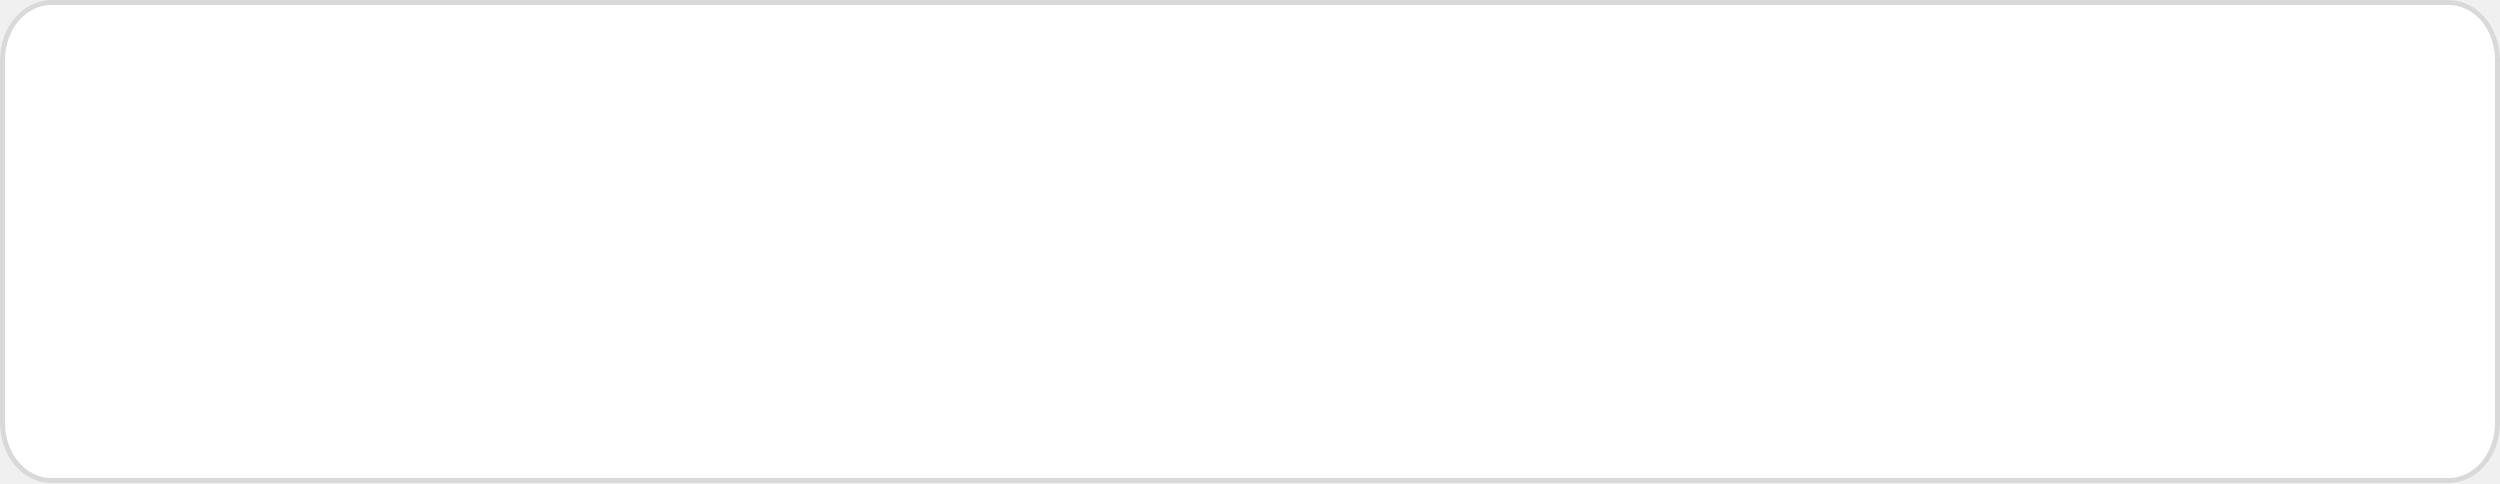
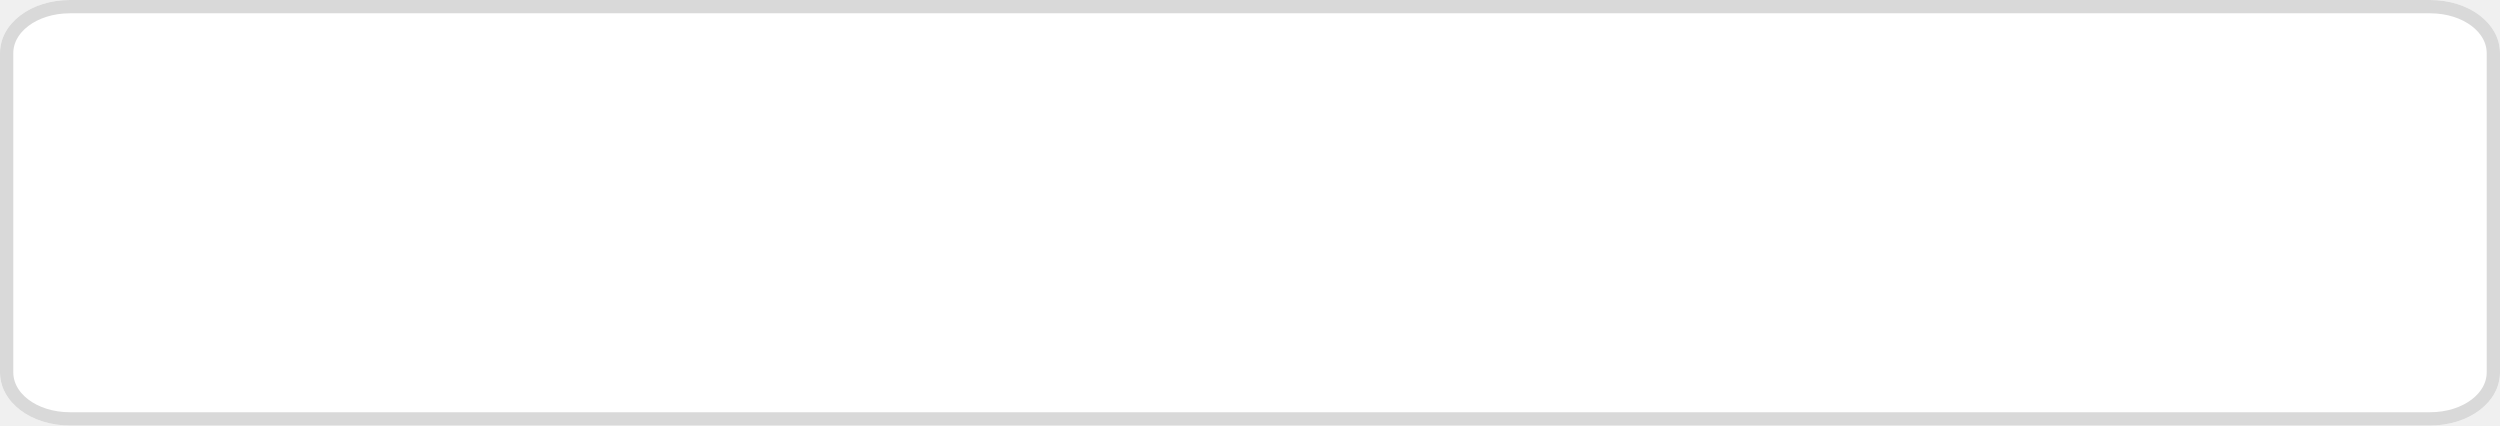
- <svg xmlns="http://www.w3.org/2000/svg" version="1.1" width="502px" height="97px">
+ <svg xmlns="http://www.w3.org/2000/svg" version="1.1" width="188px" height="32px">
  <defs>
-     <mask fill="white" id="clip633">
-       <path d="M 0 84.875  L 0 12.125  C 0 5.335  4.578 0  10.404 0  L 150.716 0  L 491.596 0  C 497.422 0  502 5.335  502 12.125  L 502 84.875  C 502 91.665  497.422 97  491.596 97  L 10.404 97  C 4.578 97  0 91.665  0 84.875  Z " fill-rule="evenodd" />
+     <mask fill="white" id="clip78">
+       <path d="M 0 28  L 0 4  C 0 1.76  2.314 0  5.259 0  L 83.044 0  L 182.741 0  C 185.686 0  188 1.76  188 4  L 188 28  C 188 30.24  185.686 32  182.741 32  L 5.259 32  C 2.314 32  0 30.24  0 28  Z " fill-rule="evenodd" />
    </mask>
  </defs>
-   <g transform="matrix(1 0 0 1 -447 -1277 )">
-     <path d="M 0 84.875  L 0 12.125  C 0 5.335  4.578 0  10.404 0  L 150.716 0  L 491.596 0  C 497.422 0  502 5.335  502 12.125  L 502 84.875  C 502 91.665  497.422 97  491.596 97  L 10.404 97  C 4.578 97  0 91.665  0 84.875  Z " fill-rule="nonzero" fill="#ffffff" stroke="none" transform="matrix(1 0 0 1 447 1277 )" />
-     <path d="M 0 84.875  L 0 12.125  C 0 5.335  4.578 0  10.404 0  L 150.716 0  L 491.596 0  C 497.422 0  502 5.335  502 12.125  L 502 84.875  C 502 91.665  497.422 97  491.596 97  L 10.404 97  C 4.578 97  0 91.665  0 84.875  Z " stroke-width="2" stroke="#d9d9d9" fill="none" transform="matrix(1 0 0 1 447 1277 )" mask="url(#clip633)" />
+   <g transform="matrix(1 0 0 1 -761 -1092 )">
+     <path d="M 0 28  L 0 4  C 0 1.76  2.314 0  5.259 0  L 83.044 0  L 182.741 0  C 185.686 0  188 1.76  188 4  L 188 28  C 188 30.24  185.686 32  182.741 32  L 5.259 32  C 2.314 32  0 30.24  0 28  Z " fill-rule="nonzero" fill="#ffffff" stroke="none" transform="matrix(1 0 0 1 761 1092 )" />
+     <path d="M 0 28  L 0 4  C 0 1.76  2.314 0  5.259 0  L 83.044 0  L 182.741 0  C 185.686 0  188 1.76  188 4  L 188 28  C 188 30.24  185.686 32  182.741 32  L 5.259 32  C 2.314 32  0 30.24  0 28  Z " stroke-width="2" stroke="#d9d9d9" fill="none" transform="matrix(1 0 0 1 761 1092 )" mask="url(#clip78)" />
  </g>
</svg>
